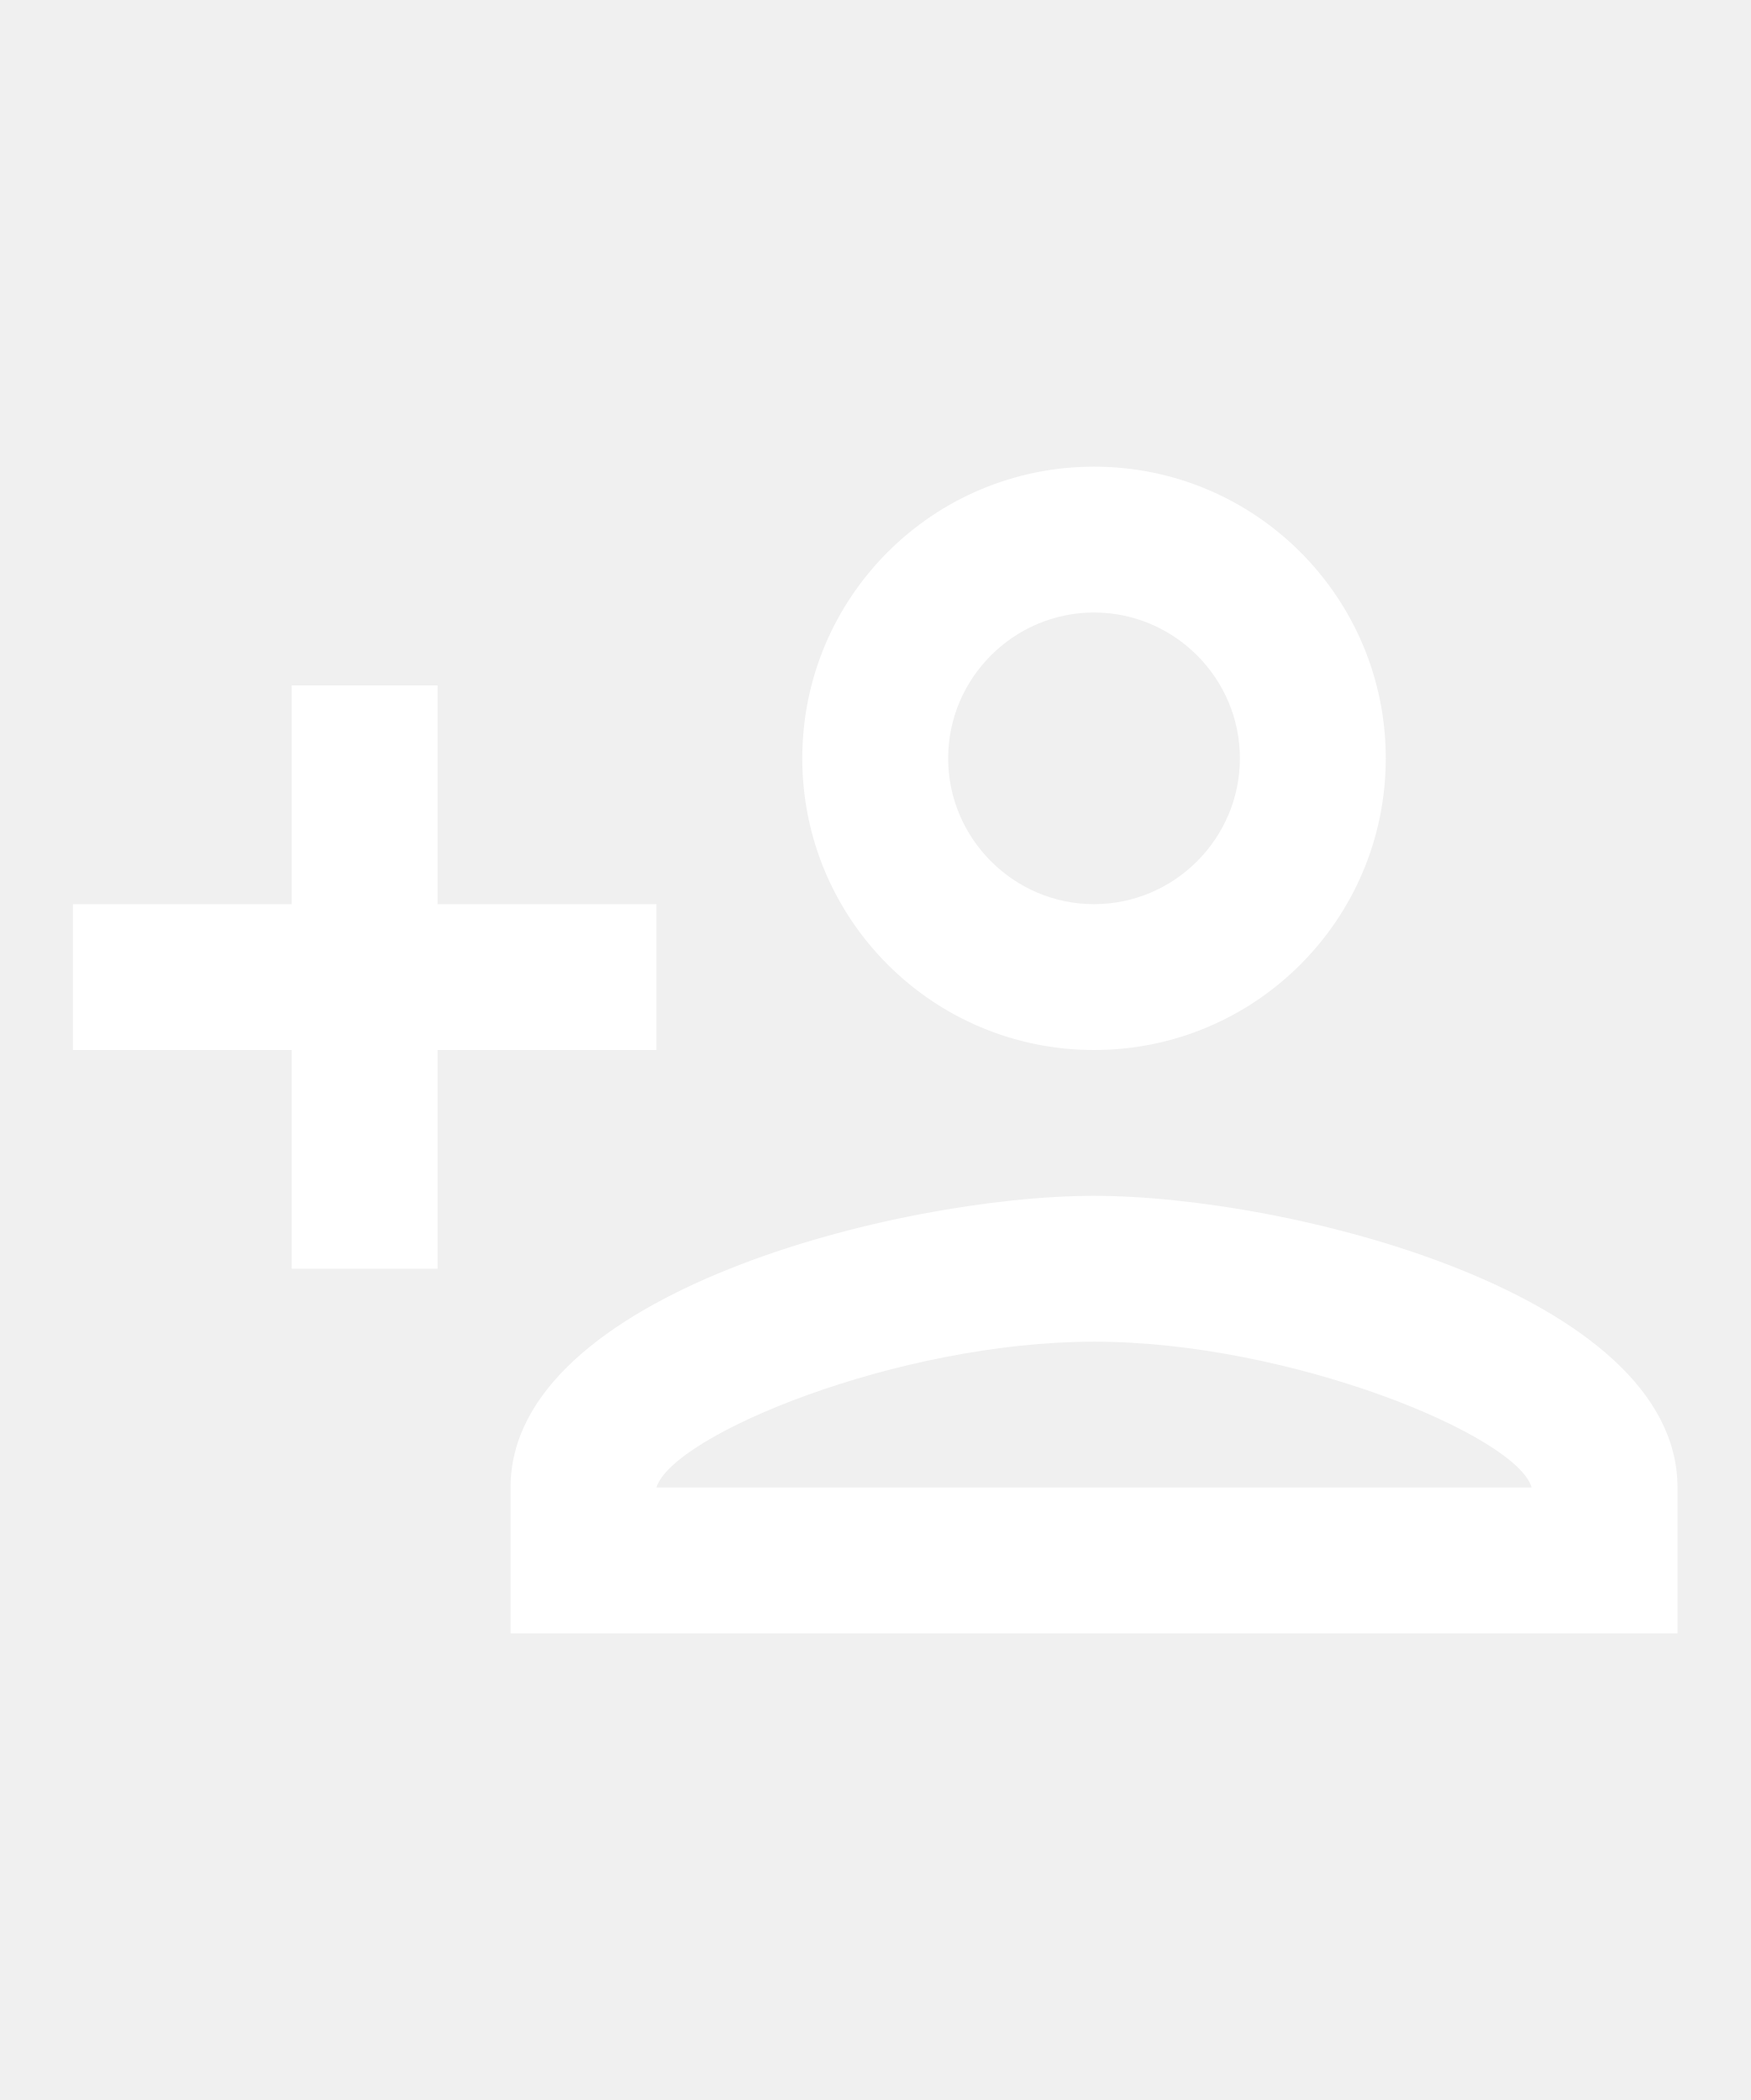
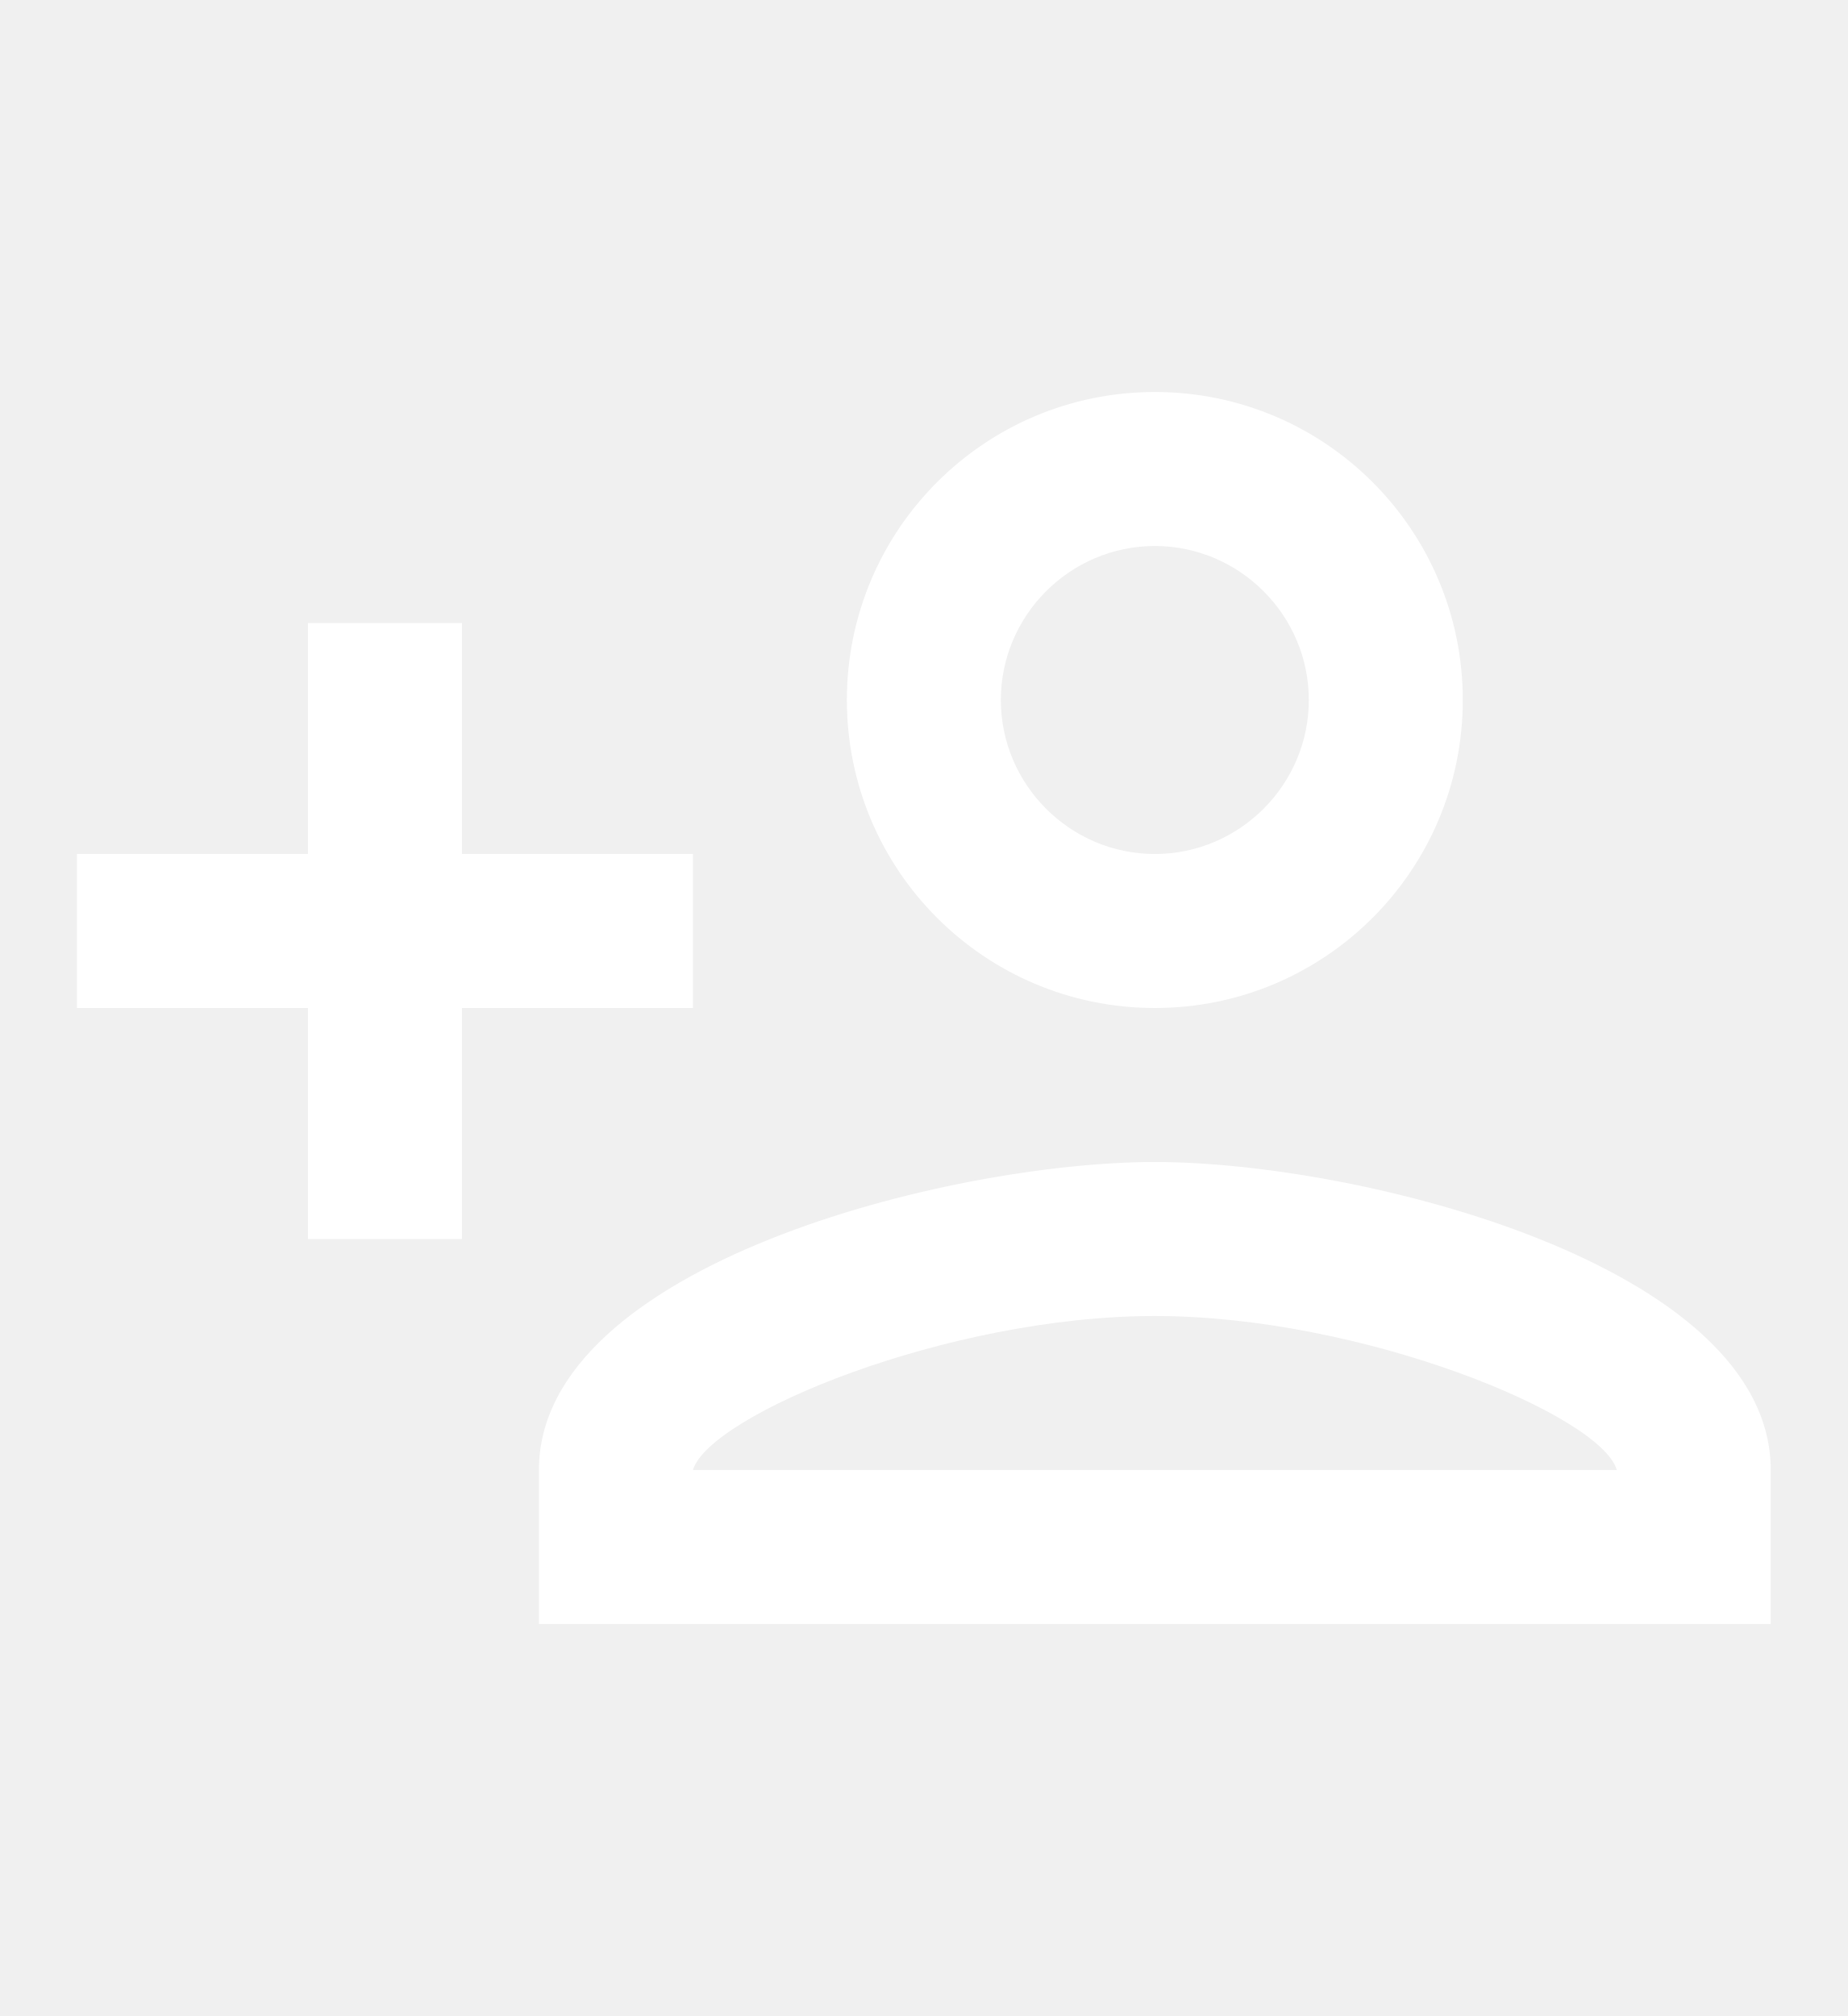
- <svg xmlns="http://www.w3.org/2000/svg" height="24px" viewBox="0 0 24 24" width="20px" fill="#FFFFFF">
+ <svg xmlns="http://www.w3.org/2000/svg" height="24px" viewBox="0 0 24 24" width="22px" fill="#FFFFFF">
  <path d="M0 0h24v24H0V0z" fill="none" />
  <path d="M15 12c2.21 0 4-1.79 4-4s-1.79-4-4-4-4 1.79-4 4 1.79 4 4 4zm0-6c1.1 0 2 .9 2 2s-.9 2-2 2-2-.9-2-2 .9-2 2-2zm0 8c-2.67 0-8 1.34-8 4v2h16v-2c0-2.66-5.33-4-8-4zm-6 4c.22-.72 3.31-2 6-2 2.7 0 5.8 1.29 6 2H9zm-3-3v-3h3v-2H6V7H4v3H1v2h3v3z" />
</svg>
